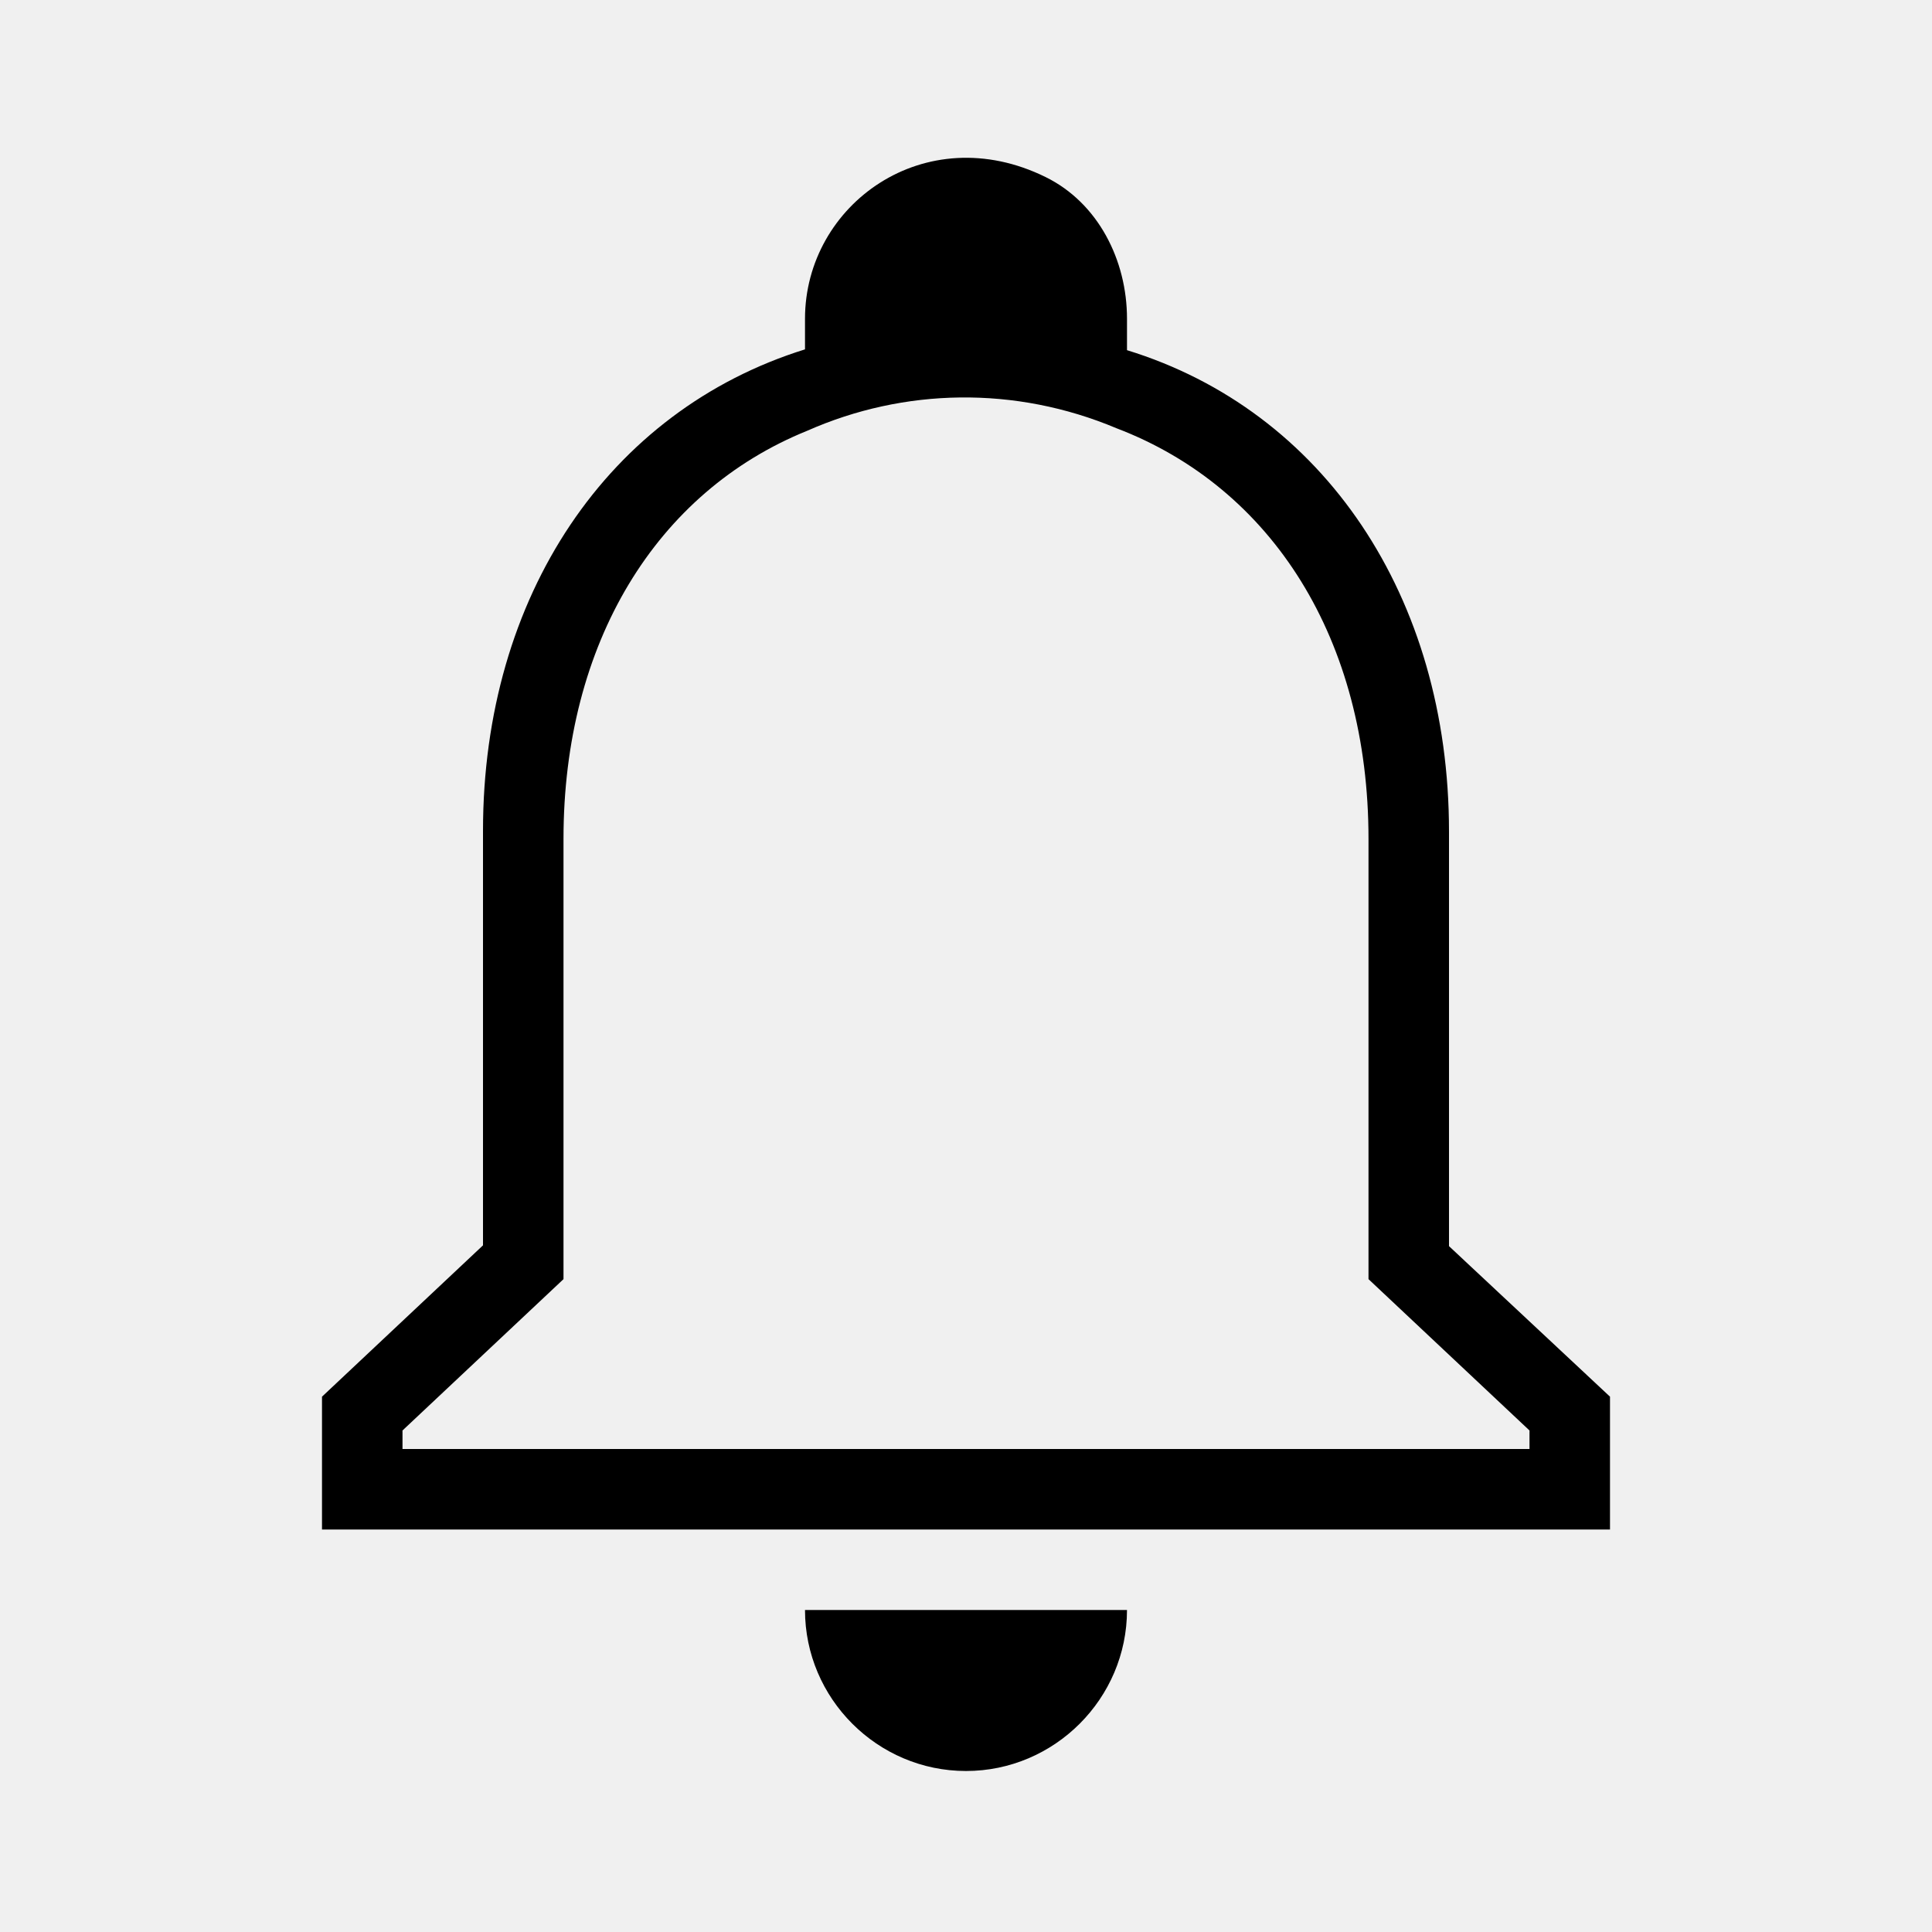
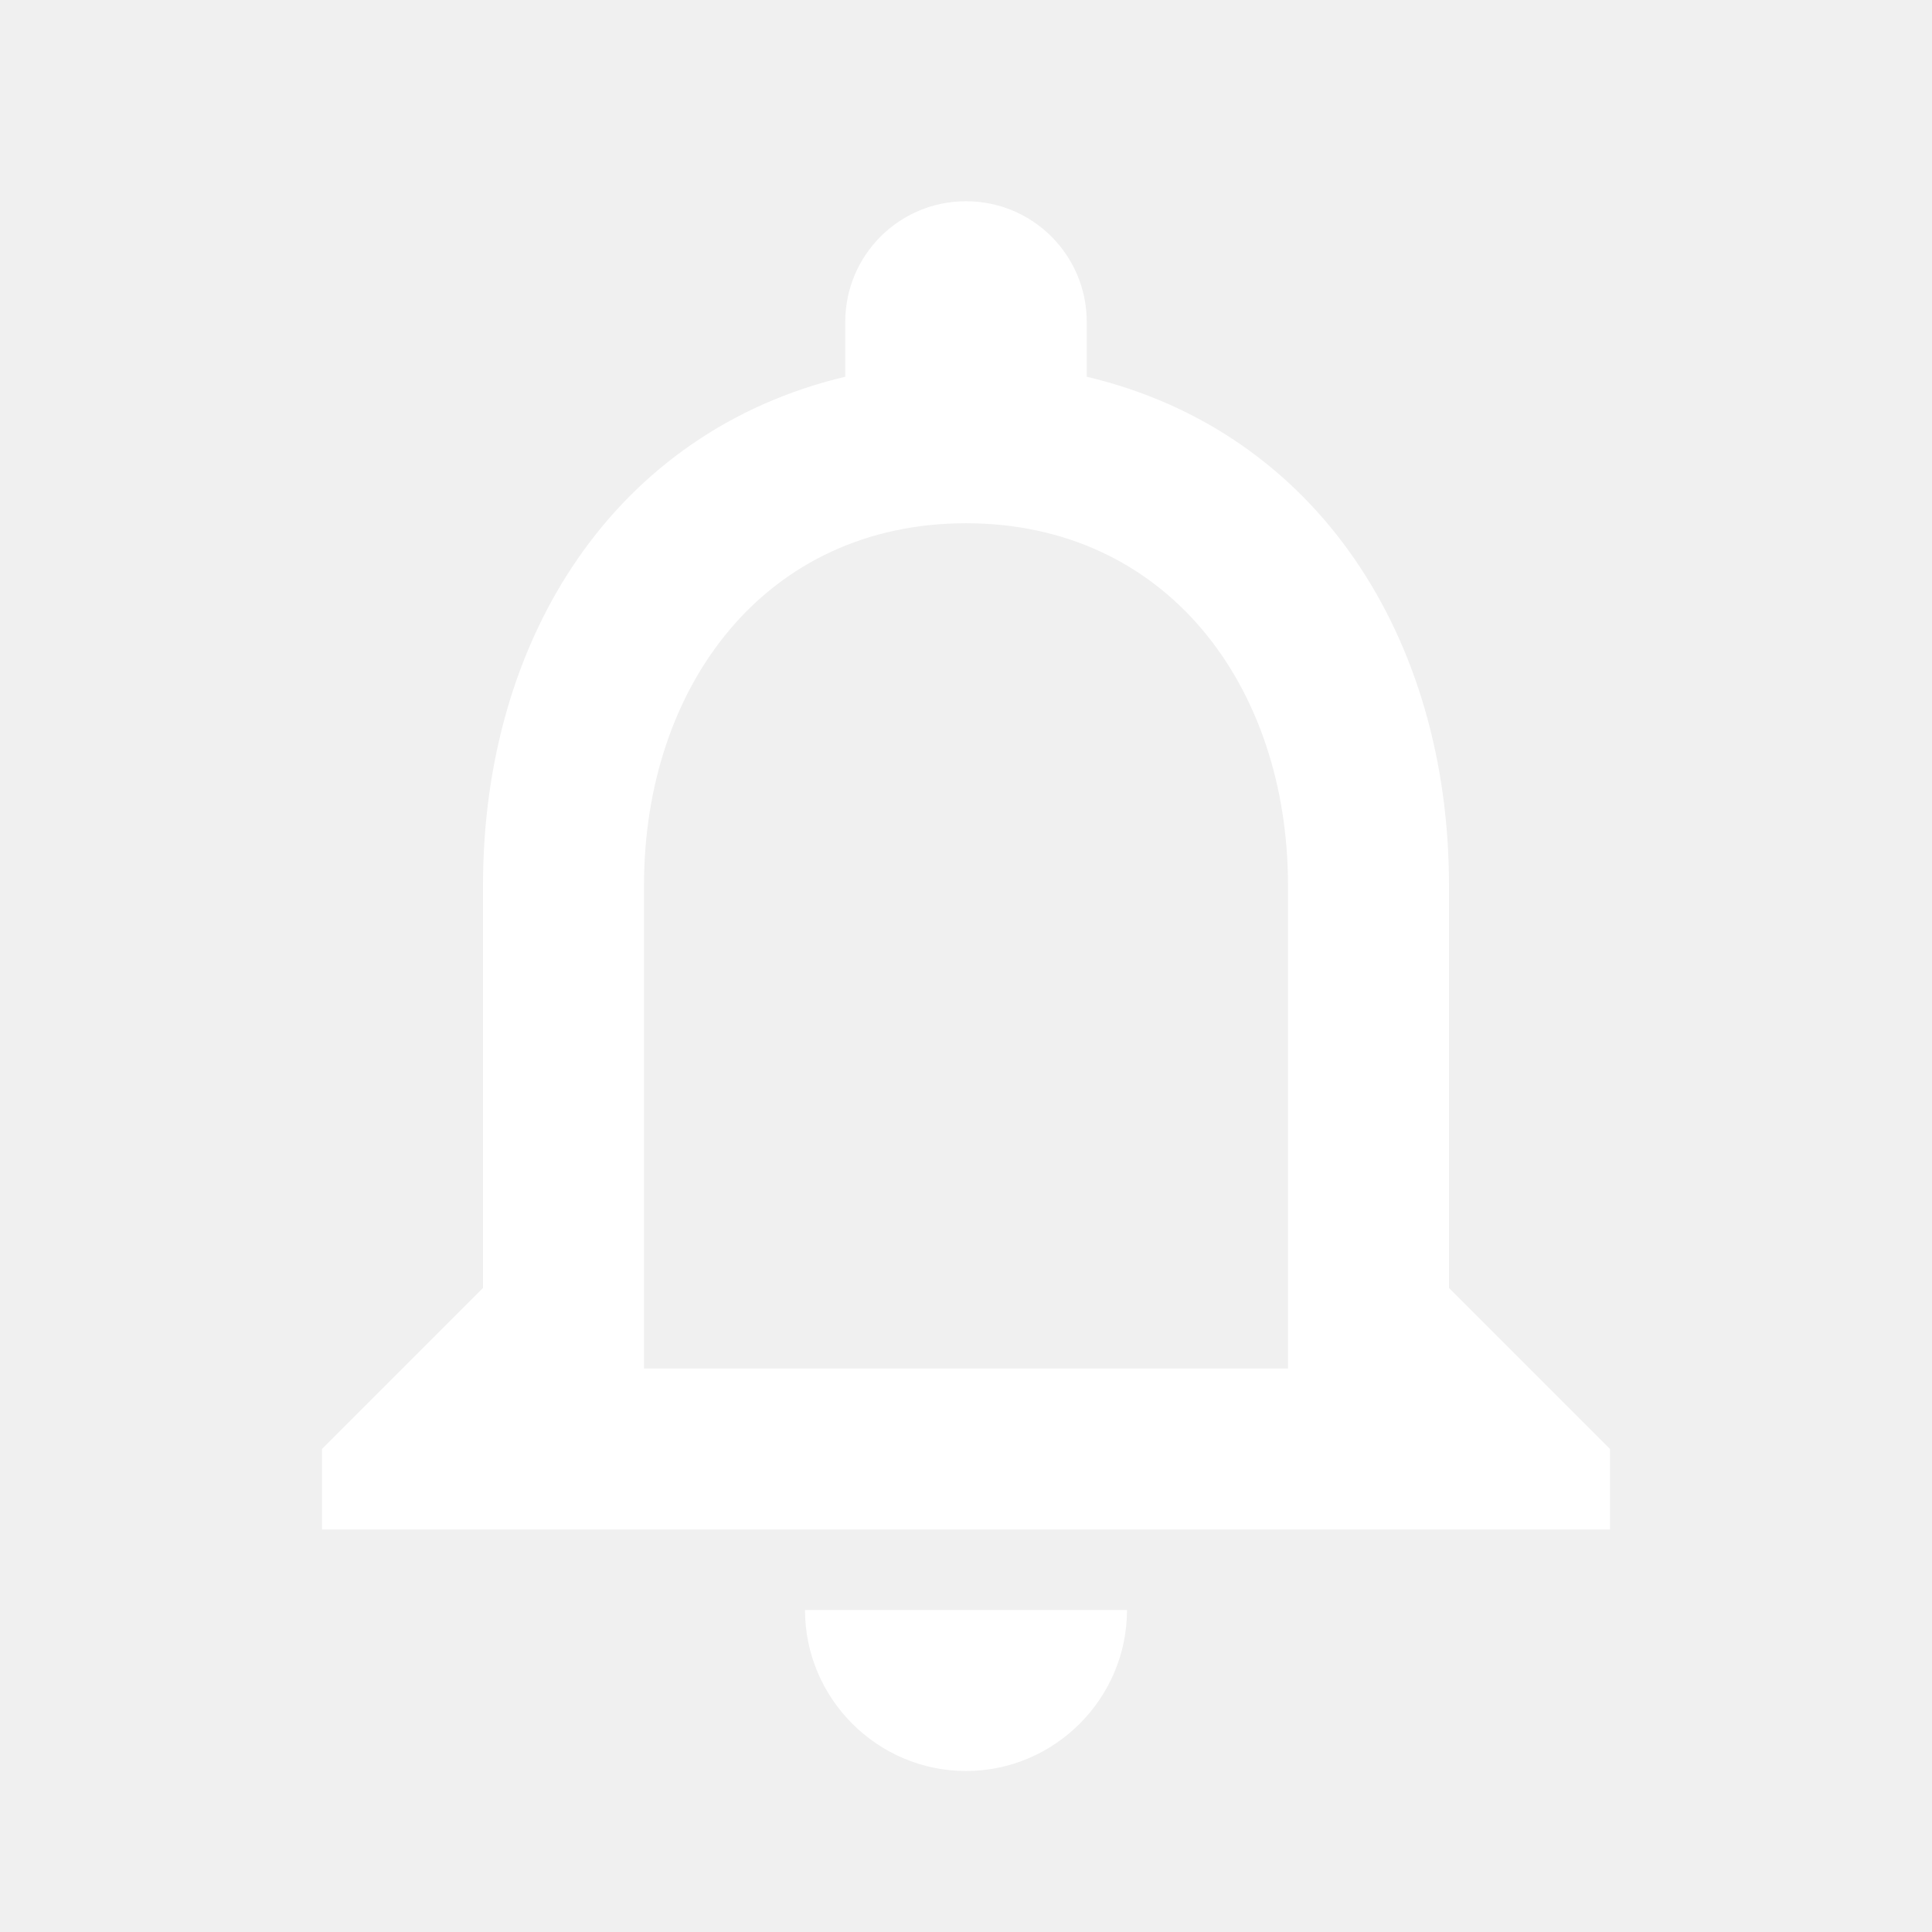
- <svg xmlns="http://www.w3.org/2000/svg" viewBox="0 0 24 24" preserveAspectRatio="xMidYMid meet" focusable="false" class="style-scope yt-icon" style="pointer-events: none; display: block; width: 100%; height: 100%;">
-   <g class="style-scope yt-icon">
-     <path d="M10,20h4c0,1.1-0.9,2-2,2S10,21.1,10,20z M20,17.35V19H4v-1.65l2-1.88v-5.15c0-2.92,1.56-5.22,4-5.98V3.96 c0-1.42,1.49-2.5,2.99-1.76C13.64,2.52,14,3.23,14,3.96l0,0.39c2.44,0.75,4,3.06,4,5.98v5.15L20,17.35z M19,17.77l-2-1.88v-5.47 c0-2.47-1.19-4.36-3.13-5.1c-1.26-0.53-2.64-0.5-3.84,0.03C8.15,6.11,7,7.99,7,10.42v5.47l-2,1.88V18h14V17.77z" class="style-scope yt-icon" />
-   </g>
+ <svg xmlns="http://www.w3.org/2000/svg" height="24px" viewBox="0 0 24 24" width="24px" fill="#FFFFFF">
+   <path d="M0 0h24v24H0V0z" fill="none" />
+   <path d="M12 22c1.1 0 2-.9 2-2h-4c0 1.1.9 2 2 2zm6-6v-5c0-3.07-1.63-5.64-4.5-6.32V4c0-.83-.67-1.5-1.5-1.5s-1.5.67-1.5 1.5v.68C7.64 5.36 6 7.92 6 11v5l-2 2v1h16v-1l-2-2zm-2 1H8v-6c0-2.48 1.51-4.5 4-4.5s4 2.02 4 4.5v6z" />
</svg>
